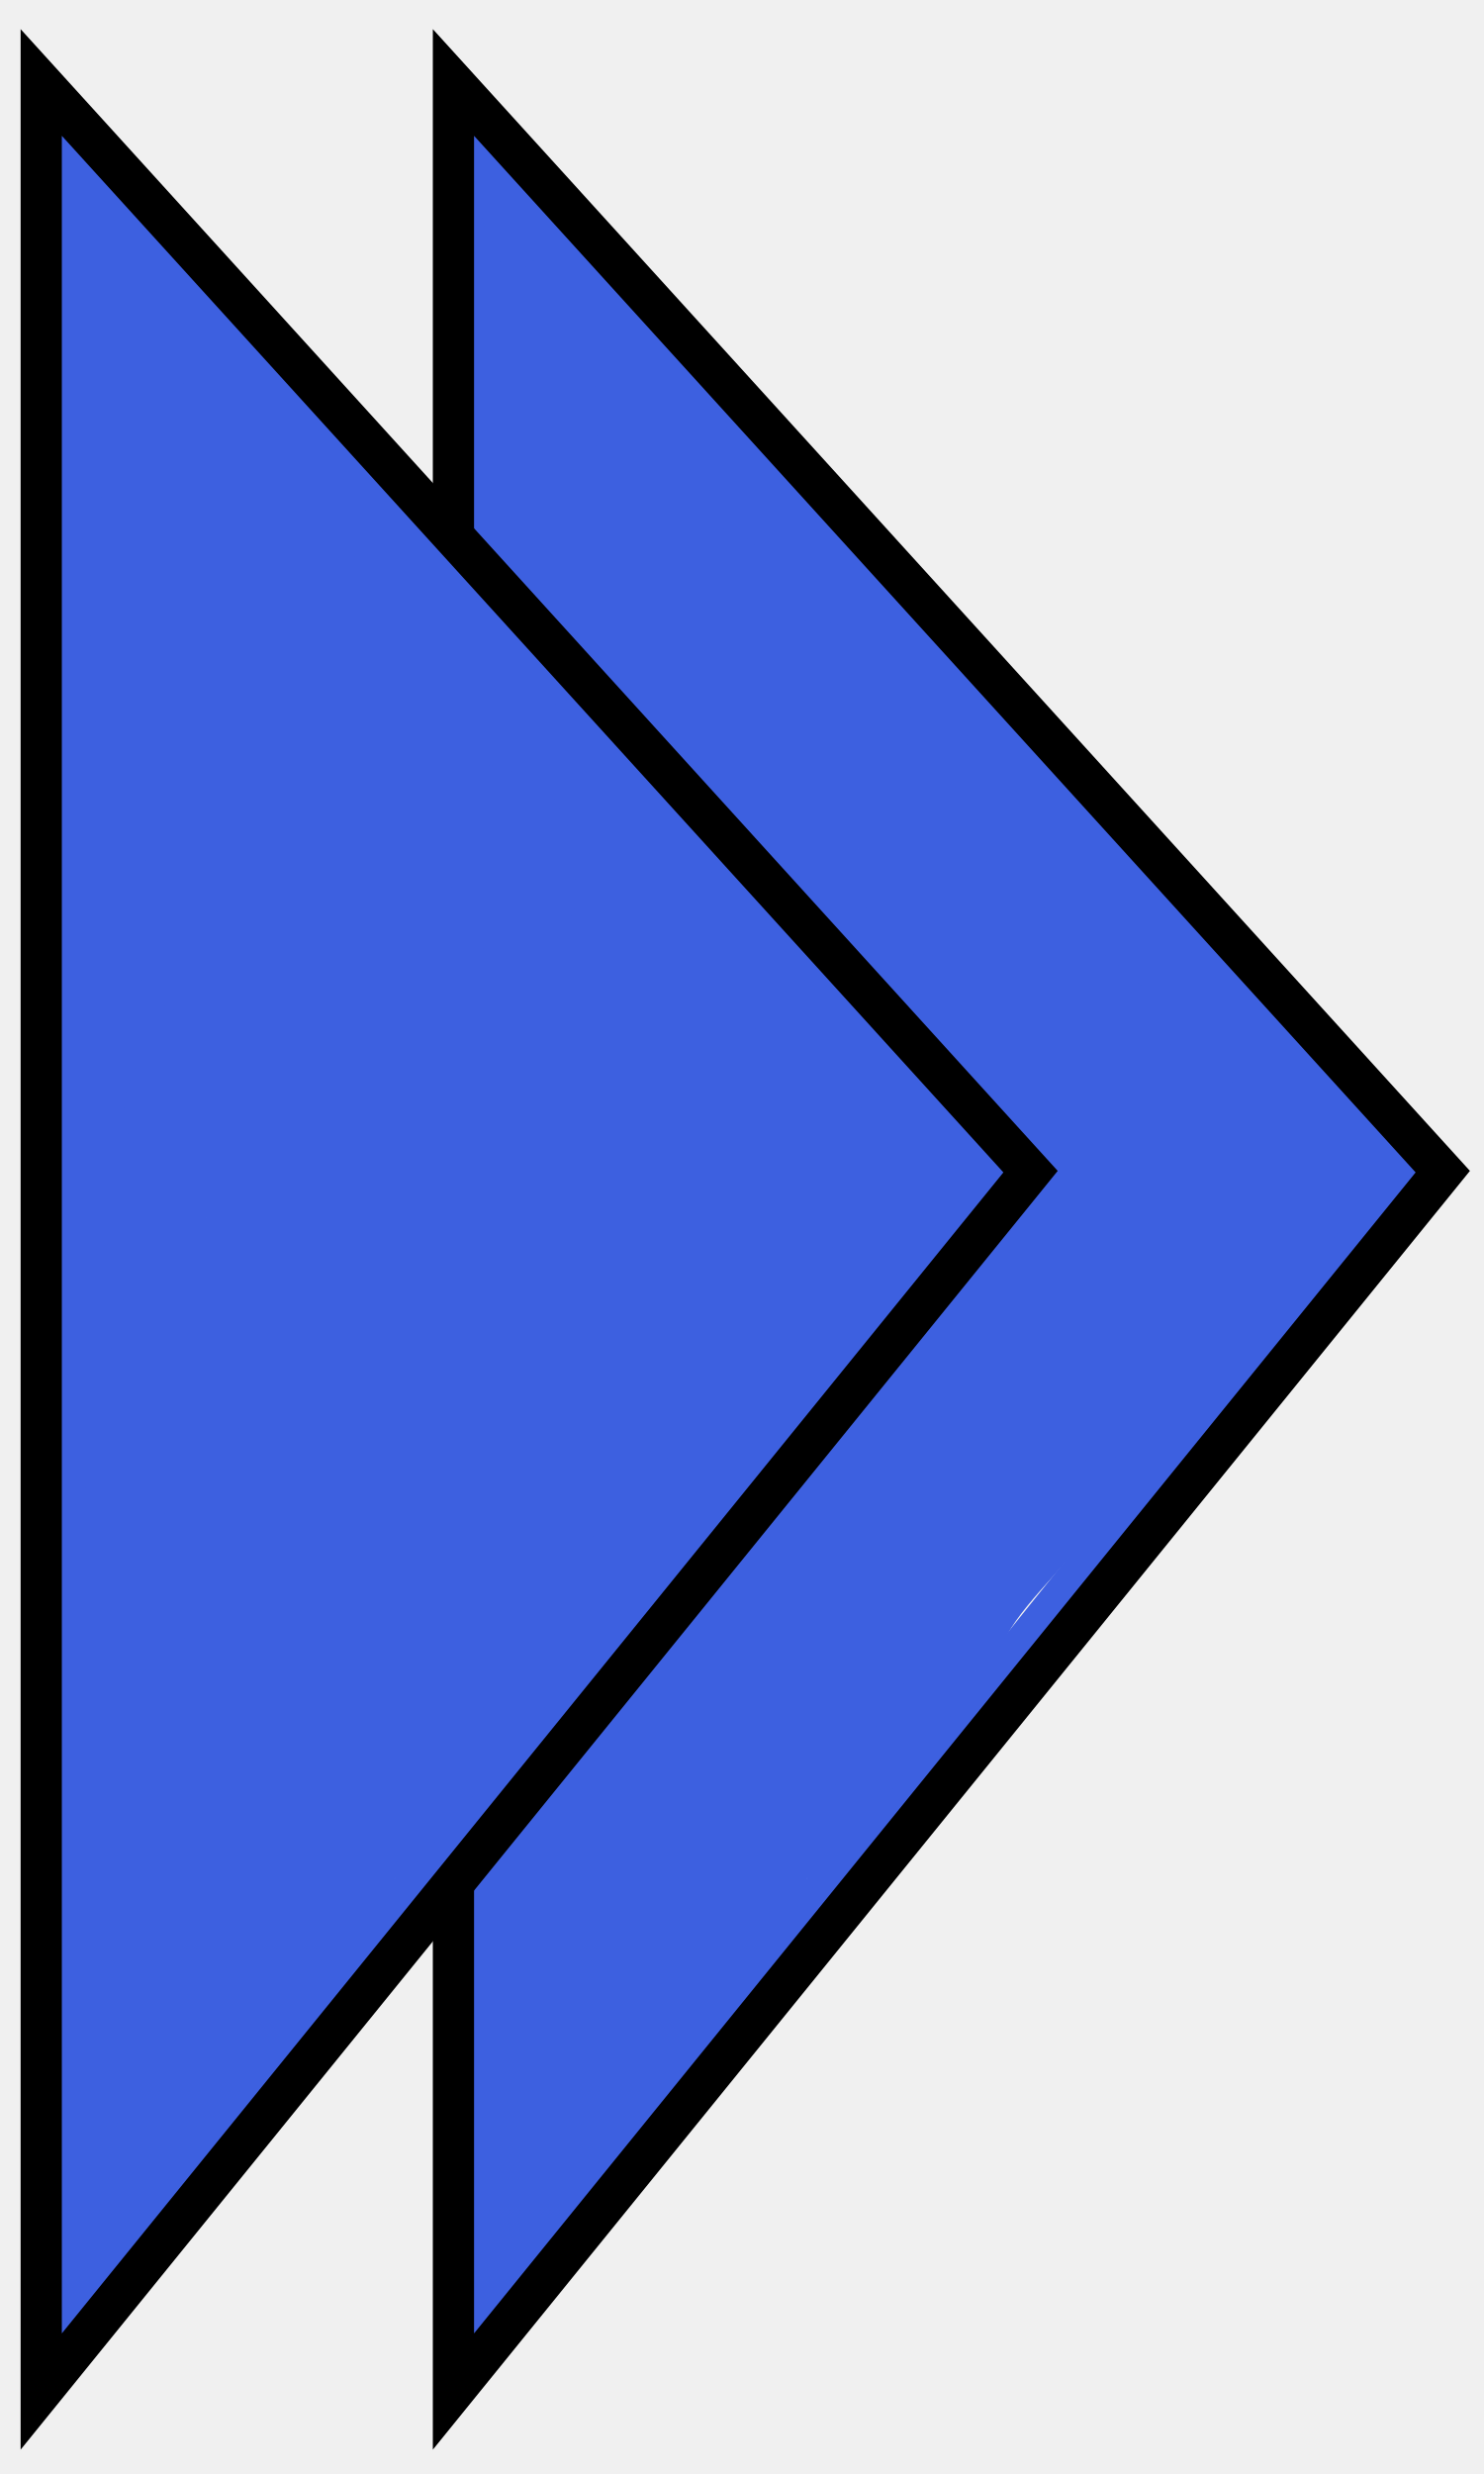
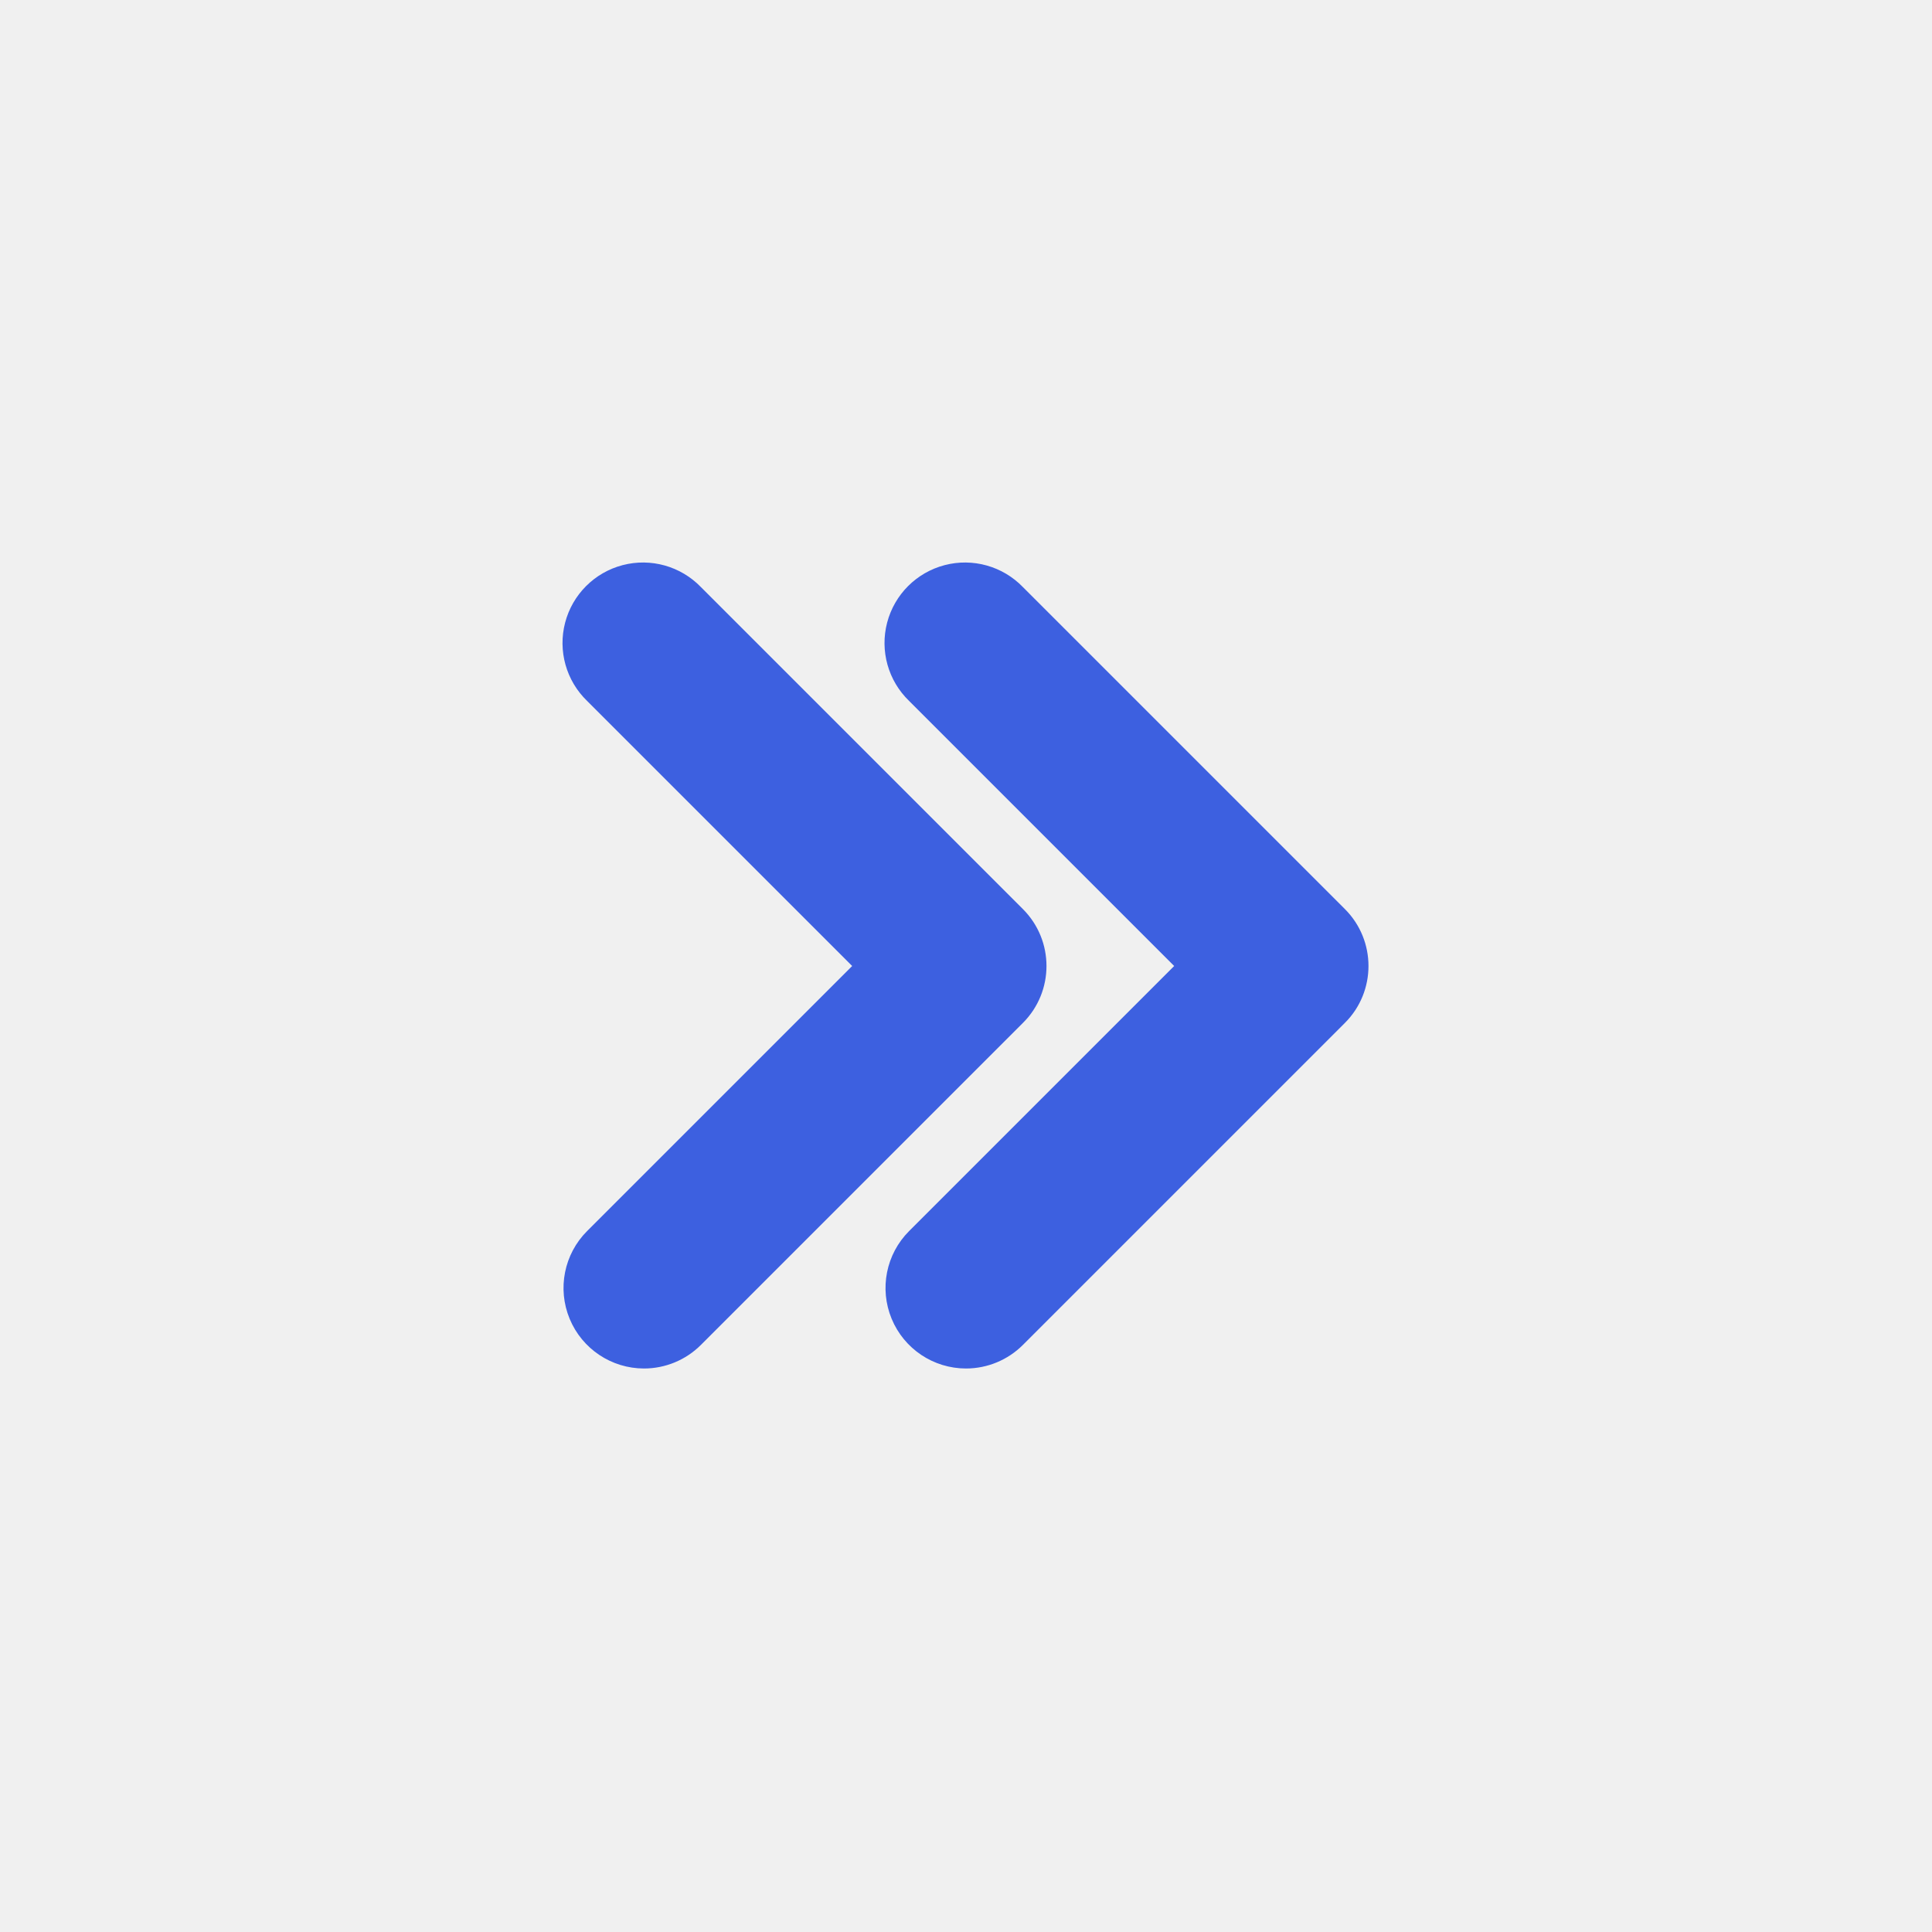
- <svg xmlns="http://www.w3.org/2000/svg" width="36" height="60" viewBox="0 0 36 60" fill="none">
-   <path d="M34 28.5L11.5 56.5V3.5L34 28.5Z" stroke="#3D60E0" />
-   <path d="M12.806 52.461C12.819 52.358 12.937 52.174 13.002 52.09C13.061 52.014 13.124 51.752 13.179 51.72C13.349 51.623 13.395 51.141 13.534 50.967C13.624 50.854 13.617 50.684 13.746 50.581C13.77 50.561 13.914 50.319 13.945 50.264C13.989 50.188 14.104 49.984 14.173 49.941C14.31 49.855 14.302 49.666 14.401 49.555C14.483 49.463 14.654 49.225 14.683 49.124C14.726 48.974 14.891 48.872 14.971 48.732C15.135 48.445 15.48 48.248 15.711 48.017C15.878 47.85 16.196 47.345 16.427 47.279C16.571 47.238 17.045 46.81 17.082 46.681C17.109 46.587 17.314 46.447 17.376 46.377C17.475 46.268 17.545 46.18 17.636 46.067C17.726 45.955 17.78 45.771 17.88 45.655C17.916 45.614 18.004 45.493 18.047 45.465C18.127 45.416 18.067 45.321 18.136 45.282C18.399 45.132 18.673 44.664 18.845 44.414C18.949 44.265 19.031 44.07 19.159 43.943C19.322 43.78 19.589 43.564 19.7 43.37C19.835 43.133 20.063 42.79 20.27 42.648C20.332 42.605 20.54 42.383 20.551 42.344C20.604 42.16 20.811 42.096 20.896 41.946C21.083 41.618 21.328 41.376 21.567 41.11C21.684 40.98 21.752 40.805 21.878 40.679C21.976 40.581 22.03 40.395 22.15 40.312C22.363 40.166 22.429 39.703 22.637 39.584C22.739 39.526 22.793 39.255 22.89 39.242C22.941 39.236 23.099 38.958 23.131 38.901C23.473 38.286 23.997 37.707 24.473 37.178C24.674 36.955 24.903 36.641 25.141 36.45C25.351 36.283 25.683 35.947 25.809 35.71C25.963 35.419 26.334 35.254 26.508 34.941C26.687 34.619 26.911 34.264 27.138 33.972C27.326 33.73 27.398 33.399 27.607 33.19C27.794 33.003 27.963 32.703 28.132 32.491C28.565 31.949 29.052 31.588 29.497 31.069C29.727 30.801 30.043 30.61 30.285 30.341C30.517 30.083 30.721 29.707 30.949 29.414C31.144 29.164 31.254 28.988 31.45 28.771C31.61 28.593 32.007 28.508 32.007 28.246" stroke="#3D60E0" stroke-width="3" stroke-linecap="round" />
-   <path d="M14.686 50.125C14.71 49.928 14.992 49.683 15.085 49.498" stroke="#3D60E0" stroke-width="3" stroke-linecap="round" />
-   <path d="M15.996 49.099C15.996 48.949 16.161 48.828 16.224 48.7" stroke="#3D60E0" stroke-width="3" stroke-linecap="round" />
-   <path d="M26.551 33.919C26.664 33.86 26.764 33.714 26.839 33.611C26.929 33.489 27.087 33.362 27.206 33.27C27.312 33.189 27.411 33.124 27.532 33.067C27.713 32.981 27.979 33.031 28.175 33.009C28.433 32.979 28.819 33.075 29.007 32.84C29.026 32.817 29.039 32.646 29.039 32.61C29.039 32.528 29.092 32.478 29.092 32.4" stroke="#3D60E0" stroke-width="3" stroke-linecap="round" />
-   <path d="M30.532 27.581C30.59 27.516 30.558 27.352 30.558 27.273C30.558 27.177 30.584 27.039 30.552 26.947C30.494 26.779 30.355 26.575 30.218 26.467C30.059 26.342 29.985 26.159 29.81 26.048C29.579 25.901 29.416 25.635 29.196 25.466C29.033 25.34 28.873 25.19 28.699 25.087C28.621 25.042 28.503 24.907 28.457 24.831C28.382 24.706 28.242 24.581 28.137 24.476C27.703 24.043 27.322 23.603 26.985 23.097C26.813 22.84 26.61 22.638 26.394 22.422C26.155 22.183 25.933 21.865 25.752 21.584C25.451 21.114 25.104 20.678 24.796 20.216C24.498 19.768 24.063 19.455 23.711 19.071C23.574 18.921 23.415 18.727 23.264 18.61C23.098 18.48 22.963 18.244 22.78 18.153" stroke="#3D60E0" stroke-width="3" stroke-linecap="round" />
-   <path d="M22.02 17.393C21.926 17.288 21.861 17.102 21.797 16.974C21.733 16.846 21.614 16.749 21.528 16.634C21.415 16.481 21.224 16.378 21.104 16.228C20.928 16.009 20.717 15.819 20.495 15.638C20.291 15.472 20.146 15.267 19.925 15.125C19.837 15.069 19.738 14.939 19.663 14.864C19.547 14.749 19.432 14.605 19.343 14.466C19.192 14.228 18.941 14.026 18.825 13.766C18.715 13.52 18.43 13.353 18.281 13.13C18.157 12.945 17.917 12.755 17.75 12.612C17.633 12.512 17.462 12.391 17.37 12.273C17.297 12.18 17.181 12.109 17.096 12.024C16.962 11.89 16.831 11.747 16.705 11.605C16.612 11.501 16.517 11.377 16.442 11.259C16.315 11.062 16.155 10.889 16.028 10.694C15.954 10.579 15.853 10.475 15.774 10.361C15.712 10.271 15.667 10.15 15.59 10.073C15.5 9.983 15.43 9.807 15.368 9.693C15.322 9.608 15.221 9.53 15.211 9.437C15.195 9.304 15.057 9.127 15 9.002C14.932 8.855 14.832 8.712 14.738 8.577C14.561 8.323 14.307 8.113 14.07 7.918C13.996 7.858 13.972 7.747 13.895 7.688C13.758 7.582 13.668 7.44 13.549 7.321C13.502 7.274 13.44 7.28 13.377 7.252C13.307 7.221 13.272 7.126 13.194 7.126" stroke="#3D60E0" stroke-width="3" stroke-linecap="round" />
-   <path d="M12.592 7.153C12.592 7.41 12.827 7.665 12.827 7.925C12.827 8.084 12.906 8.238 12.906 8.397C12.906 8.546 12.932 8.681 12.932 8.829C12.932 9.662 13.036 10.488 12.926 11.323C12.879 11.682 12.88 12.03 12.88 12.392C12.88 12.663 12.88 12.934 12.88 13.204C12.88 13.376 12.906 13.547 12.906 13.721C12.906 13.79 12.891 13.976 12.938 14.035C12.973 14.079 12.958 14.157 12.958 14.214C12.958 14.354 13.011 14.481 13.011 14.617C13.011 14.784 13.063 14.962 13.063 15.131C13.063 15.588 13.063 16.045 13.063 16.503" stroke="#3D60E0" stroke-width="3" stroke-linecap="round" />
-   <path d="M12.932 16.738C12.988 16.872 12.966 17.041 12.99 17.184C13.018 17.349 13.06 17.512 13.063 17.681C13.069 18.001 13.115 18.316 13.115 18.637C13.115 19.162 13.194 19.696 13.194 20.222C13.194 20.545 13.188 20.868 13.194 21.191C13.2 21.524 13.299 21.837 13.299 22.172C13.299 22.909 13.403 23.651 13.403 24.386C13.403 25.506 13.397 26.637 13.252 27.744C13.215 28.028 13.31 28.353 13.233 28.629C13.196 28.762 13.227 28.912 13.219 29.048C13.209 29.196 13.194 29.338 13.194 29.487C13.194 29.955 13.089 30.413 13.089 30.881" stroke="#3D60E0" stroke-width="3" stroke-linecap="round" />
-   <path d="M13.011 31.615C13.058 31.674 13.063 31.9 13.063 31.981C13.063 32.153 13.085 32.322 13.089 32.491C13.092 32.6 13.089 32.71 13.089 32.819C13.089 32.995 13.142 33.161 13.142 33.337C13.142 34.56 13.331 35.776 13.376 36.997C13.389 37.345 13.377 37.695 13.377 38.043C13.377 38.265 13.325 38.477 13.325 38.696C13.325 38.863 13.273 39.032 13.273 39.197C13.273 39.394 13.194 39.587 13.194 39.783C13.194 39.954 13.156 40.139 13.14 40.31C13.122 40.509 13.11 40.714 13.088 40.912C13.043 41.313 13.063 41.724 13.063 42.129C13.063 43.773 13.011 45.409 13.011 47.053C13.011 48.061 13.115 49.02 13.115 50.027" stroke="#3D60E0" stroke-width="3" stroke-linecap="round" />
-   <path d="M14.084 46.858C14.22 46.858 14.334 46.739 14.425 46.648C14.589 46.483 14.667 46.268 14.818 46.097C15.256 45.596 15.722 45.126 16.219 44.672C16.373 44.531 16.625 44.394 16.625 44.173C16.625 44.061 16.483 44.02 16.398 43.988C16.085 43.87 15.781 43.844 15.449 43.819C15.233 43.803 15.023 43.793 14.806 43.793C14.726 43.793 14.709 43.73 14.675 43.662C14.501 43.314 15.151 42.96 15.382 42.866C15.711 42.734 16.157 42.798 16.503 42.798C16.989 42.798 17.475 42.798 17.961 42.798C18.234 42.798 18.632 42.836 18.871 42.667C18.994 42.581 18.919 42.345 18.845 42.26C18.584 41.956 17.98 41.856 17.611 41.797C16.876 41.679 16.154 41.613 15.411 41.553C15.35 41.547 14.602 41.568 14.713 41.416C14.761 41.349 14.902 41.315 14.976 41.294C15.163 41.239 15.354 41.192 15.542 41.142C16.982 40.763 18.505 41.026 19.966 40.761C20.001 40.755 20.554 40.624 20.437 40.592C19.921 40.453 19.362 40.45 18.834 40.389C17.909 40.28 16.975 40.257 16.052 40.147C15.807 40.118 15.968 39.985 16.101 39.937C16.355 39.847 16.638 39.847 16.904 39.825C17.333 39.79 17.751 39.73 18.176 39.667C19.27 39.504 20.439 39.491 21.485 39.105C21.709 39.022 21.951 38.949 22.166 38.843C22.313 38.77 22.081 38.761 22.019 38.752C21.559 38.684 21.086 38.686 20.623 38.654C19.838 38.6 19.052 38.556 18.266 38.516C17.477 38.475 16.688 38.426 15.9 38.366C15.479 38.334 15.041 38.316 14.632 38.205C14.568 38.187 14.522 38.137 14.62 38.116C14.898 38.056 15.187 38.031 15.468 37.991C16.716 37.81 17.979 37.71 19.234 37.587C19.683 37.544 21.031 37.429 20.58 37.429C19.329 37.429 18.083 37.399 16.834 37.326C16.517 37.307 16.196 37.309 15.883 37.251C15.764 37.23 15.914 37.222 15.959 37.219C16.403 37.189 16.846 37.175 17.291 37.161C17.992 37.139 18.687 37.051 19.384 36.985C20.554 36.874 21.798 36.858 22.912 36.45C22.95 36.436 23.397 36.275 23.123 36.314C22.668 36.381 22.211 36.417 21.751 36.432C19.924 36.492 18.127 36.366 16.308 36.201C16.002 36.173 15.636 36.188 15.344 36.073C15.325 36.065 15.383 36.056 15.404 36.053C15.563 36.023 15.724 36.005 15.884 35.989C16.619 35.914 17.361 35.901 18.097 35.858C19.369 35.783 20.64 35.706 21.908 35.585C22.497 35.529 23.085 35.474 23.676 35.444C23.731 35.441 23.821 35.427 23.878 35.44C23.956 35.457 23.724 35.48 23.645 35.494C23.005 35.609 22.355 35.631 21.706 35.642C20.651 35.66 19.597 35.642 18.546 35.555C17.485 35.467 16.418 35.309 15.353 35.281C14.982 35.272 16.095 35.262 16.465 35.243C17.871 35.172 19.243 34.975 20.629 34.737C20.774 34.712 20.918 34.686 21.061 34.656C21.101 34.647 21.139 34.636 21.179 34.631C21.189 34.63 21.162 34.641 21.153 34.644C20.671 34.804 20.143 34.863 19.643 34.929C18.658 35.059 17.66 35.095 16.667 35.095C15.732 35.095 14.791 35.092 13.857 35.046C13.626 35.034 12.933 34.993 13.165 34.993C13.465 34.993 13.764 34.968 14.064 34.967C15.633 34.962 17.204 34.997 18.773 34.961C20.012 34.933 21.248 34.734 22.483 34.627C22.665 34.611 22.898 34.619 23.072 34.549C23.256 34.476 22.677 34.585 22.48 34.6C21.311 34.691 20.134 34.708 18.962 34.705C18.615 34.704 18.264 34.702 17.918 34.678C17.781 34.668 17.985 34.601 18.01 34.594C18.472 34.477 18.937 34.447 19.41 34.401C20.316 34.312 21.218 34.189 22.125 34.109C22.812 34.047 23.498 33.986 24.188 33.97C24.201 33.97 24.547 33.946 24.372 33.946C23.753 33.946 23.142 34.075 22.521 34.077C21.785 34.079 21.049 34.05 20.318 34.05" stroke="#3D60E0" stroke-width="3" stroke-linecap="round" />
-   <path d="M14.137 33.16C14.371 33.16 14.601 33.108 14.837 33.108C15.361 33.108 15.879 33.142 16.402 33.158C17.557 33.195 18.718 33.16 19.872 33.16C20.251 33.16 20.632 33.171 21.01 33.154C21.433 33.135 21.838 33.038 22.25 32.95C22.853 32.822 23.423 32.775 24.037 32.767C24.624 32.76 25.237 32.6 25.806 32.459C26.235 32.352 26.716 32.321 27.127 32.165C27.58 31.992 28.104 31.719 28.386 31.314C28.498 31.152 28.67 30.959 28.7 30.764C28.737 30.522 28.538 30.535 28.328 30.5C27.645 30.386 26.938 30.436 26.248 30.436C25.874 30.436 25.511 30.436 25.143 30.509C24.902 30.556 24.663 30.614 24.424 30.666C23.96 30.766 23.443 30.825 22.969 30.829C22.493 30.833 22.033 30.928 21.56 30.974C20.827 31.047 20.071 31.066 19.334 31.091C18.43 31.121 17.534 31.169 16.629 31.169C15.899 31.169 15.144 31.201 14.454 30.921C14.106 30.779 14.167 30.287 14.352 30.038C14.822 29.405 15.607 29.034 16.363 28.917C16.952 28.826 17.598 28.883 18.192 28.892C19.308 28.91 20.422 29.041 21.536 29.113C22.858 29.199 24.169 29.262 25.496 29.217C26.145 29.195 26.791 29.122 27.44 29.102C28.28 29.076 29.26 29.093 30.029 28.709C30.133 28.657 30.222 28.613 30.176 28.483C30.045 28.12 29.733 27.761 29.365 27.637C28.878 27.472 28.358 27.435 27.855 27.346C27.344 27.255 26.833 27.267 26.315 27.267C25.064 27.267 23.822 27.137 22.573 27.09C21.148 27.035 19.731 26.984 18.307 27.058C17.634 27.093 16.962 27.087 16.289 27.111C16.011 27.121 15.738 27.145 15.458 27.135C15.149 27.123 14.858 27.039 14.556 27.005C14.466 26.995 14.565 26.659 14.588 26.612C14.732 26.319 14.961 26.123 15.164 25.873C15.457 25.512 15.813 25.232 16.27 25.14C16.86 25.021 17.467 25.119 18.057 25.183C19.097 25.297 20.115 25.511 21.147 25.678C22.597 25.913 24.079 25.876 25.54 25.8C25.683 25.793 27.067 25.704 26.88 25.329C26.719 25.007 26.408 24.747 26.138 24.523C25.733 24.187 25.25 24.069 24.738 23.993C23.588 23.823 22.414 23.836 21.252 23.836C19.465 23.836 17.722 23.305 15.937 23.259C15.589 23.249 15.246 23.167 14.902 23.155C14.765 23.15 14.781 23.048 14.759 22.946C14.683 22.584 15.136 22.318 15.4 22.16C16.009 21.794 16.792 21.764 17.48 21.767C18.373 21.771 19.245 21.985 20.134 22.035C20.66 22.064 21.172 22.156 21.7 22.16C22.198 22.164 22.694 22.212 23.193 22.212C23.345 22.212 23.494 22.208 23.644 22.18C23.708 22.168 23.762 22.134 23.827 22.134" stroke="#3D60E0" stroke-width="3" stroke-linecap="round" />
-   <path d="M22.465 21.689C22.465 21.505 22.469 21.322 22.465 21.139C22.461 20.901 22.334 20.671 22.31 20.433C22.286 20.2 22.007 20.169 21.829 20.102C21.572 20.006 21.28 19.967 21.009 19.922C20.69 19.87 20.38 19.847 20.059 19.881C19.455 19.945 18.827 19.986 18.24 20.149C18.076 20.195 17.932 20.291 17.771 20.347C17.589 20.41 17.403 20.46 17.213 20.497C16.584 20.617 15.88 20.738 15.248 20.574C15.045 20.521 15.003 20.486 14.922 20.315C14.814 20.084 14.818 19.856 14.818 19.605C14.818 19.361 14.75 18.995 14.858 18.768C15.036 18.397 15.685 18.443 16.011 18.441C16.683 18.437 17.307 18.52 17.969 18.613C18.238 18.65 18.552 18.692 18.825 18.675C19.006 18.664 19.191 18.592 19.365 18.544C19.645 18.467 19.941 18.394 20.201 18.263C20.483 18.122 20.558 17.856 20.593 17.562C20.622 17.312 20.564 16.936 20.354 16.765C20.179 16.622 19.951 16.596 19.733 16.583C19.039 16.541 18.348 16.499 17.652 16.482C17.068 16.469 16.464 16.438 15.886 16.535C15.526 16.595 15.188 16.7 14.844 16.817C14.57 16.91 14.298 17 14.006 17C13.789 17 13.634 16.892 13.614 16.658C13.603 16.526 13.594 16.367 13.671 16.254C13.795 16.073 14.012 15.898 14.201 15.79C14.627 15.544 15.179 15.56 15.656 15.56C15.944 15.56 16.232 15.56 16.52 15.56C16.716 15.56 16.949 15.595 17.136 15.519C17.441 15.395 17.515 15.092 17.515 14.786C17.515 14.33 17.22 14.227 16.817 14.224C15.822 14.218 14.81 14.297 13.828 14.111C13.717 14.089 13.388 14.072 13.331 13.93C13.292 13.835 13.36 13.707 13.39 13.622C13.539 13.21 13.757 12.586 14.242 12.487C14.609 12.412 15.051 12.426 15.426 12.443C15.688 12.455 15.992 12.572 15.979 12.877C15.975 12.969 15.914 13.154 15.798 13.175C15.678 13.197 15.486 13.002 15.404 12.938C15.215 12.791 15.039 12.639 14.87 12.469" stroke="#3D60E0" stroke-width="3" stroke-linecap="round" />
-   <path d="M12.324 54.181C12.332 54.11 12.412 54.047 12.449 53.992C12.469 53.961 12.579 53.691 12.588 53.692C12.594 53.693 12.524 53.833 12.521 53.839C12.464 53.961 12.423 54.093 12.379 54.221C12.321 54.392 12.28 54.568 12.171 54.715C12.128 54.773 12.184 54.523 12.192 54.495C12.229 54.371 12.301 54.259 12.337 54.134C12.353 54.076 12.391 54.113 12.386 54.158C12.381 54.217 12.341 54.255 12.324 54.307" stroke="white" stroke-linecap="round" />
-   <path d="M11.884 54.746C11.784 54.734 11.968 54.444 11.991 54.42C12.068 54.34 12.114 54.232 12.169 54.136C12.3 53.907 12.46 53.711 12.635 53.512C12.696 53.444 12.751 53.371 12.812 53.302C12.813 53.3 12.848 53.263 12.831 53.291C12.788 53.361 12.739 53.425 12.698 53.497C12.586 53.694 12.482 53.897 12.372 54.095C12.274 54.274 12.197 54.483 12.185 54.688C12.184 54.7 12.161 54.867 12.214 54.837C12.285 54.798 12.345 54.682 12.394 54.621C12.443 54.56 12.495 54.494 12.537 54.429C12.574 54.372 12.588 54.296 12.623 54.236C12.711 54.084 12.78 53.885 12.78 53.71" stroke="#3D60E0" stroke-linecap="round" />
-   <path d="M12.09 4.833C12.102 4.953 12.15 5.104 12.195 5.216C12.242 5.335 12.271 5.502 12.352 5.601C12.432 5.698 12.531 5.905 12.531 6.031" stroke="#3D60E0" stroke-linecap="round" />
-   <path d="M35 28.415L11 58V2L35 28.415Z" stroke="black" />
-   <path d="M24 28.5L1.5 56.5V3.5L24 28.5Z" stroke="#3D60E0" />
-   <path d="M2.806 52.461C2.818 52.358 2.937 52.174 3.002 52.09C3.061 52.014 3.124 51.752 3.179 51.72C3.349 51.623 3.395 51.141 3.534 50.967C3.624 50.854 3.616 50.684 3.746 50.581C3.77 50.561 3.914 50.319 3.945 50.264C3.989 50.188 4.105 49.984 4.173 49.941C4.311 49.855 4.302 49.666 4.401 49.555C4.483 49.463 4.654 49.225 4.683 49.124C4.726 48.974 4.891 48.872 4.971 48.732C5.135 48.445 5.48 48.248 5.711 48.017C5.878 47.85 6.196 47.345 6.427 47.279C6.571 47.238 7.045 46.81 7.082 46.681C7.109 46.587 7.314 46.447 7.376 46.377C7.475 46.268 7.545 46.18 7.636 46.067C7.726 45.955 7.781 45.771 7.88 45.655C7.916 45.614 8.004 45.493 8.047 45.465C8.127 45.416 8.068 45.321 8.136 45.282C8.399 45.132 8.673 44.664 8.845 44.414C8.949 44.265 9.031 44.07 9.159 43.943C9.322 43.78 9.589 43.564 9.7 43.37C9.835 43.133 10.063 42.79 10.27 42.648C10.332 42.605 10.54 42.383 10.551 42.344C10.604 42.16 10.81 42.096 10.896 41.946C11.083 41.618 11.328 41.376 11.567 41.11C11.684 40.98 11.752 40.805 11.878 40.679C11.976 40.581 12.03 40.395 12.15 40.312C12.363 40.166 12.429 39.703 12.637 39.584C12.739 39.526 12.793 39.255 12.89 39.242C12.941 39.236 13.099 38.958 13.131 38.901C13.473 38.286 13.998 37.707 14.473 37.178C14.675 36.955 14.903 36.641 15.141 36.45C15.351 36.283 15.683 35.947 15.809 35.71C15.963 35.419 16.334 35.254 16.508 34.941C16.687 34.619 16.911 34.264 17.138 33.972C17.326 33.73 17.398 33.399 17.607 33.19C17.794 33.003 17.963 32.703 18.132 32.491C18.565 31.949 19.052 31.588 19.497 31.069C19.727 30.801 20.043 30.61 20.285 30.341C20.517 30.083 20.721 29.707 20.949 29.414C21.144 29.164 21.254 28.988 21.45 28.771C21.61 28.593 22.007 28.508 22.007 28.246" stroke="#3D60E0" stroke-width="3" stroke-linecap="round" />
-   <path d="M4.686 50.125C4.71 49.928 4.992 49.683 5.085 49.498" stroke="#3D60E0" stroke-width="3" stroke-linecap="round" />
-   <path d="M5.996 49.099C5.996 48.949 6.161 48.828 6.224 48.7" stroke="#3D60E0" stroke-width="3" stroke-linecap="round" />
-   <path d="M16.551 33.919C16.664 33.86 16.764 33.714 16.839 33.611C16.929 33.489 17.087 33.362 17.206 33.27C17.312 33.189 17.411 33.124 17.532 33.067C17.713 32.981 17.979 33.031 18.175 33.009C18.433 32.979 18.819 33.075 19.007 32.84C19.026 32.817 19.039 32.646 19.039 32.61C19.039 32.528 19.092 32.478 19.092 32.4" stroke="#3D60E0" stroke-width="3" stroke-linecap="round" />
-   <path d="M20.532 27.581C20.59 27.516 20.558 27.352 20.558 27.273C20.558 27.177 20.584 27.039 20.552 26.947C20.494 26.779 20.355 26.575 20.218 26.467C20.059 26.342 19.985 26.159 19.81 26.048C19.579 25.901 19.416 25.635 19.196 25.466C19.033 25.34 18.873 25.19 18.699 25.087C18.621 25.042 18.503 24.907 18.457 24.831C18.382 24.706 18.242 24.581 18.137 24.476C17.703 24.043 17.322 23.603 16.985 23.097C16.813 22.84 16.61 22.638 16.394 22.422C16.155 22.183 15.933 21.865 15.752 21.584C15.45 21.114 15.104 20.678 14.796 20.216C14.498 19.768 14.063 19.455 13.711 19.071C13.574 18.921 13.415 18.727 13.264 18.61C13.098 18.48 12.963 18.244 12.78 18.153" stroke="#3D60E0" stroke-width="3" stroke-linecap="round" />
-   <path d="M12.02 17.393C11.926 17.288 11.861 17.102 11.797 16.974C11.733 16.846 11.614 16.749 11.528 16.634C11.415 16.481 11.223 16.378 11.104 16.228C10.928 16.009 10.717 15.819 10.495 15.638C10.291 15.472 10.146 15.267 9.925 15.125C9.838 15.069 9.738 14.939 9.663 14.864C9.547 14.749 9.432 14.605 9.343 14.466C9.192 14.228 8.94 14.026 8.825 13.766C8.715 13.52 8.43 13.353 8.281 13.13C8.157 12.945 7.917 12.755 7.75 12.612C7.633 12.512 7.462 12.391 7.37 12.273C7.297 12.18 7.181 12.109 7.096 12.024C6.963 11.89 6.831 11.747 6.705 11.605C6.612 11.501 6.517 11.377 6.442 11.259C6.315 11.062 6.155 10.889 6.028 10.694C5.954 10.579 5.853 10.475 5.774 10.361C5.712 10.271 5.667 10.15 5.59 10.073C5.5 9.983 5.43 9.807 5.368 9.693C5.322 9.608 5.221 9.53 5.211 9.437C5.195 9.304 5.057 9.127 5 9.002C4.932 8.855 4.832 8.712 4.738 8.577C4.561 8.323 4.307 8.113 4.07 7.918C3.996 7.858 3.971 7.747 3.895 7.688C3.758 7.582 3.668 7.44 3.549 7.321C3.501 7.274 3.44 7.28 3.377 7.252C3.307 7.221 3.272 7.126 3.194 7.126" stroke="#3D60E0" stroke-width="3" stroke-linecap="round" />
-   <path d="M2.592 7.153C2.592 7.41 2.827 7.665 2.827 7.925C2.827 8.084 2.906 8.238 2.906 8.397C2.906 8.546 2.932 8.681 2.932 8.829C2.932 9.662 3.036 10.488 2.926 11.323C2.879 11.682 2.88 12.03 2.88 12.392C2.88 12.663 2.88 12.934 2.88 13.204C2.88 13.376 2.906 13.547 2.906 13.721C2.906 13.79 2.891 13.976 2.938 14.035C2.973 14.079 2.958 14.157 2.958 14.214C2.958 14.354 3.011 14.481 3.011 14.617C3.011 14.784 3.063 14.962 3.063 15.131C3.063 15.588 3.063 16.045 3.063 16.503" stroke="#3D60E0" stroke-width="3" stroke-linecap="round" />
-   <path d="M2.932 16.738C2.988 16.872 2.966 17.041 2.99 17.184C3.018 17.349 3.06 17.512 3.063 17.681C3.069 18.001 3.115 18.316 3.115 18.637C3.115 19.162 3.194 19.696 3.194 20.222C3.194 20.545 3.188 20.868 3.194 21.191C3.2 21.524 3.299 21.837 3.299 22.172C3.299 22.909 3.403 23.651 3.403 24.386C3.403 25.506 3.397 26.637 3.252 27.744C3.215 28.028 3.31 28.353 3.233 28.629C3.196 28.762 3.227 28.912 3.219 29.048C3.209 29.196 3.194 29.338 3.194 29.487C3.194 29.955 3.089 30.413 3.089 30.881" stroke="#3D60E0" stroke-width="3" stroke-linecap="round" />
-   <path d="M3.011 31.615C3.058 31.674 3.063 31.9 3.063 31.981C3.063 32.153 3.084 32.322 3.089 32.491C3.092 32.6 3.089 32.71 3.089 32.819C3.089 32.995 3.142 33.161 3.142 33.337C3.142 34.56 3.331 35.776 3.376 36.997C3.388 37.345 3.377 37.695 3.377 38.043C3.377 38.265 3.325 38.477 3.325 38.696C3.325 38.863 3.272 39.032 3.272 39.197C3.272 39.394 3.194 39.587 3.194 39.783C3.194 39.954 3.156 40.139 3.14 40.31C3.122 40.509 3.11 40.714 3.088 40.912C3.043 41.313 3.063 41.724 3.063 42.129C3.063 43.773 3.011 45.409 3.011 47.053C3.011 48.061 3.115 49.02 3.115 50.027" stroke="#3D60E0" stroke-width="3" stroke-linecap="round" />
-   <path d="M4.084 46.858C4.22 46.858 4.334 46.739 4.425 46.648C4.59 46.483 4.667 46.268 4.818 46.097C5.256 45.596 5.722 45.126 6.219 44.672C6.373 44.531 6.625 44.394 6.625 44.173C6.625 44.061 6.483 44.02 6.398 43.988C6.085 43.87 5.782 43.844 5.449 43.819C5.233 43.803 5.022 43.793 4.806 43.793C4.726 43.793 4.709 43.73 4.675 43.662C4.501 43.314 5.151 42.96 5.382 42.866C5.711 42.734 6.157 42.798 6.503 42.798C6.989 42.798 7.475 42.798 7.961 42.798C8.234 42.798 8.632 42.836 8.871 42.667C8.994 42.581 8.918 42.345 8.845 42.26C8.584 41.956 7.98 41.856 7.611 41.797C6.876 41.679 6.153 41.613 5.411 41.553C5.35 41.547 4.602 41.568 4.713 41.416C4.762 41.349 4.902 41.315 4.976 41.294C5.163 41.239 5.354 41.192 5.542 41.142C6.982 40.763 8.505 41.026 9.966 40.761C10.001 40.755 10.554 40.624 10.437 40.592C9.921 40.453 9.362 40.45 8.834 40.389C7.909 40.28 6.975 40.257 6.052 40.147C5.807 40.118 5.968 39.985 6.101 39.937C6.355 39.847 6.638 39.847 6.904 39.825C7.333 39.79 7.751 39.73 8.176 39.667C9.27 39.504 10.439 39.491 11.485 39.105C11.709 39.022 11.951 38.949 12.166 38.843C12.313 38.77 12.081 38.761 12.019 38.752C11.559 38.684 11.086 38.686 10.623 38.654C9.838 38.6 9.052 38.556 8.266 38.516C7.477 38.475 6.688 38.426 5.9 38.366C5.479 38.334 5.041 38.316 4.631 38.205C4.567 38.187 4.522 38.137 4.62 38.116C4.898 38.056 5.187 38.031 5.468 37.991C6.716 37.81 7.979 37.71 9.234 37.587C9.683 37.544 11.031 37.429 10.58 37.429C9.329 37.429 8.083 37.399 6.834 37.326C6.517 37.307 6.196 37.309 5.883 37.251C5.764 37.23 5.914 37.222 5.958 37.219C6.403 37.189 6.846 37.175 7.291 37.161C7.992 37.139 8.687 37.051 9.384 36.985C10.554 36.874 11.798 36.858 12.912 36.45C12.95 36.436 13.397 36.275 13.123 36.314C12.668 36.381 12.211 36.417 11.751 36.432C9.924 36.492 8.127 36.366 6.308 36.201C6.002 36.173 5.637 36.188 5.344 36.073C5.325 36.065 5.383 36.056 5.404 36.053C5.563 36.023 5.724 36.005 5.884 35.989C6.619 35.914 7.361 35.901 8.097 35.858C9.369 35.783 10.64 35.706 11.908 35.585C12.497 35.529 13.085 35.474 13.676 35.444C13.731 35.441 13.821 35.427 13.878 35.44C13.956 35.457 13.724 35.48 13.645 35.494C13.005 35.609 12.355 35.631 11.706 35.642C10.651 35.66 9.597 35.642 8.546 35.555C7.485 35.467 6.418 35.309 5.353 35.281C4.983 35.272 6.095 35.262 6.465 35.243C7.871 35.172 9.243 34.975 10.629 34.737C10.774 34.712 10.918 34.686 11.061 34.656C11.101 34.647 11.139 34.636 11.179 34.631C11.189 34.63 11.162 34.641 11.153 34.644C10.671 34.804 10.143 34.863 9.643 34.929C8.658 35.059 7.659 35.095 6.667 35.095C5.732 35.095 4.792 35.092 3.857 35.046C3.626 35.034 2.933 34.993 3.165 34.993C3.465 34.993 3.764 34.968 4.064 34.967C5.633 34.962 7.204 34.997 8.773 34.961C10.012 34.933 11.248 34.734 12.483 34.627C12.665 34.611 12.899 34.619 13.072 34.549C13.256 34.476 12.678 34.585 12.48 34.6C11.311 34.691 10.134 34.708 8.962 34.705C8.615 34.704 8.264 34.702 7.918 34.678C7.781 34.668 7.985 34.601 8.01 34.594C8.472 34.477 8.937 34.447 9.41 34.401C10.316 34.312 11.218 34.189 12.125 34.109C12.812 34.047 13.498 33.986 14.188 33.97C14.201 33.97 14.547 33.946 14.371 33.946C13.753 33.946 13.142 34.075 12.521 34.077C11.784 34.079 11.049 34.05 10.318 34.05" stroke="#3D60E0" stroke-width="3" stroke-linecap="round" />
-   <path d="M4.137 33.16C4.371 33.16 4.601 33.108 4.837 33.108C5.361 33.108 5.879 33.142 6.402 33.158C7.557 33.195 8.718 33.16 9.873 33.16C10.251 33.16 10.632 33.171 11.01 33.154C11.433 33.135 11.838 33.038 12.25 32.95C12.853 32.822 13.423 32.775 14.037 32.767C14.624 32.76 15.237 32.6 15.806 32.459C16.235 32.352 16.716 32.321 17.127 32.165C17.58 31.992 18.104 31.719 18.386 31.314C18.498 31.152 18.67 30.959 18.7 30.764C18.737 30.522 18.538 30.535 18.328 30.5C17.645 30.386 16.938 30.436 16.248 30.436C15.874 30.436 15.511 30.436 15.143 30.509C14.902 30.556 14.664 30.614 14.424 30.666C13.96 30.766 13.443 30.825 12.969 30.829C12.493 30.833 12.033 30.928 11.56 30.974C10.827 31.047 10.071 31.066 9.334 31.091C8.43 31.121 7.534 31.169 6.629 31.169C5.898 31.169 5.144 31.201 4.454 30.921C4.106 30.779 4.167 30.287 4.352 30.038C4.822 29.405 5.607 29.034 6.363 28.917C6.952 28.826 7.598 28.883 8.192 28.892C9.308 28.91 10.422 29.041 11.536 29.113C12.858 29.199 14.169 29.262 15.496 29.217C16.145 29.195 16.791 29.122 17.44 29.102C18.28 29.076 19.26 29.093 20.029 28.709C20.133 28.657 20.222 28.613 20.176 28.483C20.045 28.12 19.733 27.761 19.365 27.637C18.878 27.472 18.358 27.435 17.855 27.346C17.344 27.255 16.833 27.267 16.315 27.267C15.064 27.267 13.822 27.137 12.573 27.09C11.148 27.035 9.731 26.984 8.307 27.058C7.634 27.093 6.962 27.087 6.289 27.111C6.011 27.121 5.737 27.145 5.458 27.135C5.149 27.123 4.858 27.039 4.556 27.005C4.466 26.995 4.565 26.659 4.588 26.612C4.732 26.319 4.961 26.123 5.164 25.873C5.457 25.512 5.813 25.232 6.27 25.14C6.86 25.021 7.467 25.119 8.057 25.183C9.097 25.297 10.115 25.511 11.147 25.678C12.597 25.913 14.079 25.876 15.54 25.8C15.682 25.793 17.067 25.704 16.88 25.329C16.719 25.007 16.408 24.747 16.138 24.523C15.732 24.187 15.25 24.069 14.738 23.993C13.588 23.823 12.414 23.836 11.252 23.836C9.465 23.836 7.722 23.305 5.937 23.259C5.589 23.249 5.246 23.167 4.902 23.155C4.765 23.15 4.781 23.048 4.76 22.946C4.683 22.584 5.136 22.318 5.4 22.16C6.009 21.794 6.792 21.764 7.48 21.767C8.373 21.771 9.245 21.985 10.134 22.035C10.66 22.064 11.172 22.156 11.7 22.16C12.198 22.164 12.694 22.212 13.193 22.212C13.345 22.212 13.494 22.208 13.644 22.18C13.708 22.168 13.762 22.134 13.827 22.134" stroke="#3D60E0" stroke-width="3" stroke-linecap="round" />
-   <path d="M12.465 21.689C12.465 21.505 12.469 21.322 12.465 21.139C12.461 20.901 12.334 20.671 12.31 20.433C12.286 20.2 12.007 20.169 11.829 20.102C11.572 20.006 11.28 19.967 11.009 19.922C10.69 19.87 10.38 19.847 10.059 19.881C9.455 19.945 8.827 19.986 8.24 20.149C8.076 20.195 7.932 20.291 7.771 20.347C7.589 20.41 7.403 20.46 7.213 20.497C6.584 20.617 5.88 20.738 5.248 20.574C5.045 20.521 5.003 20.486 4.922 20.315C4.814 20.084 4.818 19.856 4.818 19.605C4.818 19.361 4.75 18.995 4.858 18.768C5.036 18.397 5.685 18.443 6.011 18.441C6.683 18.437 7.307 18.52 7.969 18.613C8.238 18.65 8.552 18.692 8.825 18.675C9.006 18.664 9.191 18.592 9.365 18.544C9.645 18.467 9.94 18.394 10.201 18.263C10.483 18.122 10.559 17.856 10.593 17.562C10.622 17.312 10.565 16.936 10.354 16.765C10.179 16.622 9.951 16.596 9.733 16.583C9.039 16.541 8.348 16.499 7.652 16.482C7.068 16.469 6.464 16.438 5.886 16.535C5.526 16.595 5.188 16.7 4.844 16.817C4.57 16.91 4.298 17 4.006 17C3.789 17 3.634 16.892 3.614 16.658C3.603 16.526 3.594 16.367 3.671 16.254C3.795 16.073 4.012 15.898 4.201 15.79C4.627 15.544 5.179 15.56 5.656 15.56C5.944 15.56 6.232 15.56 6.52 15.56C6.716 15.56 6.949 15.595 7.136 15.519C7.441 15.395 7.515 15.092 7.515 14.786C7.515 14.33 7.22 14.227 6.817 14.224C5.822 14.218 4.81 14.297 3.828 14.111C3.717 14.089 3.388 14.072 3.331 13.93C3.292 13.835 3.36 13.707 3.39 13.622C3.539 13.21 3.757 12.586 4.242 12.487C4.609 12.412 5.051 12.426 5.426 12.443C5.688 12.455 5.992 12.572 5.979 12.877C5.975 12.969 5.914 13.154 5.798 13.175C5.678 13.197 5.486 13.002 5.404 12.938C5.215 12.791 5.039 12.639 4.87 12.469" stroke="#3D60E0" stroke-width="3" stroke-linecap="round" />
-   <path d="M2.324 54.181C2.331 54.11 2.412 54.047 2.449 53.992C2.469 53.961 2.579 53.691 2.588 53.692C2.594 53.693 2.524 53.833 2.521 53.839C2.464 53.961 2.423 54.093 2.379 54.221C2.321 54.392 2.28 54.568 2.171 54.715C2.128 54.773 2.184 54.523 2.192 54.495C2.229 54.371 2.301 54.259 2.337 54.134C2.353 54.076 2.391 54.113 2.386 54.158C2.381 54.217 2.341 54.255 2.324 54.307" stroke="white" stroke-linecap="round" />
-   <path d="M1.885 54.746C1.784 54.734 1.968 54.444 1.991 54.42C2.068 54.34 2.114 54.232 2.169 54.136C2.3 53.907 2.46 53.711 2.635 53.512C2.696 53.444 2.751 53.371 2.811 53.302C2.813 53.3 2.848 53.263 2.831 53.291C2.788 53.361 2.739 53.425 2.698 53.497C2.586 53.694 2.482 53.897 2.372 54.095C2.274 54.274 2.197 54.483 2.185 54.688C2.184 54.7 2.161 54.867 2.214 54.837C2.285 54.798 2.345 54.682 2.394 54.621C2.443 54.56 2.496 54.494 2.537 54.429C2.574 54.372 2.588 54.296 2.623 54.236C2.711 54.084 2.78 53.885 2.78 53.71" stroke="#3D60E0" stroke-linecap="round" />
-   <path d="M2.09 4.833C2.102 4.953 2.15 5.104 2.195 5.216C2.242 5.335 2.271 5.502 2.353 5.601C2.432 5.698 2.531 5.905 2.531 6.031" stroke="#3D60E0" stroke-linecap="round" />
-   <path d="M25 28.415L1 58V2L25 28.415Z" stroke="black" />
+ <svg xmlns="http://www.w3.org/2000/svg" viewBox="0 0 24 24">
+   <g id="Double_Arrow" data-name="Double Arrow">
+     <path d="M12,17a1,1,0,0,1-.707-1.707L14.586,12,11.293,8.707a1,1,0,1,1,1.414-1.414l4,4a1,1,0,0,1,0,1.414l-4,4A1,1,0,0,1,12,17Z" style="fill:#3d60e0" />
+     <path d="M8,17a1,1,0,0,1-.707-1.707L10.586,12,7.293,8.707A1,1,0,1,1,8.707,7.293l4,4a1,1,0,0,1,0,1.414l-4,4A1,1,0,0,1,8,17Z" style="fill:#3d60e0" />
+   </g>
</svg>
